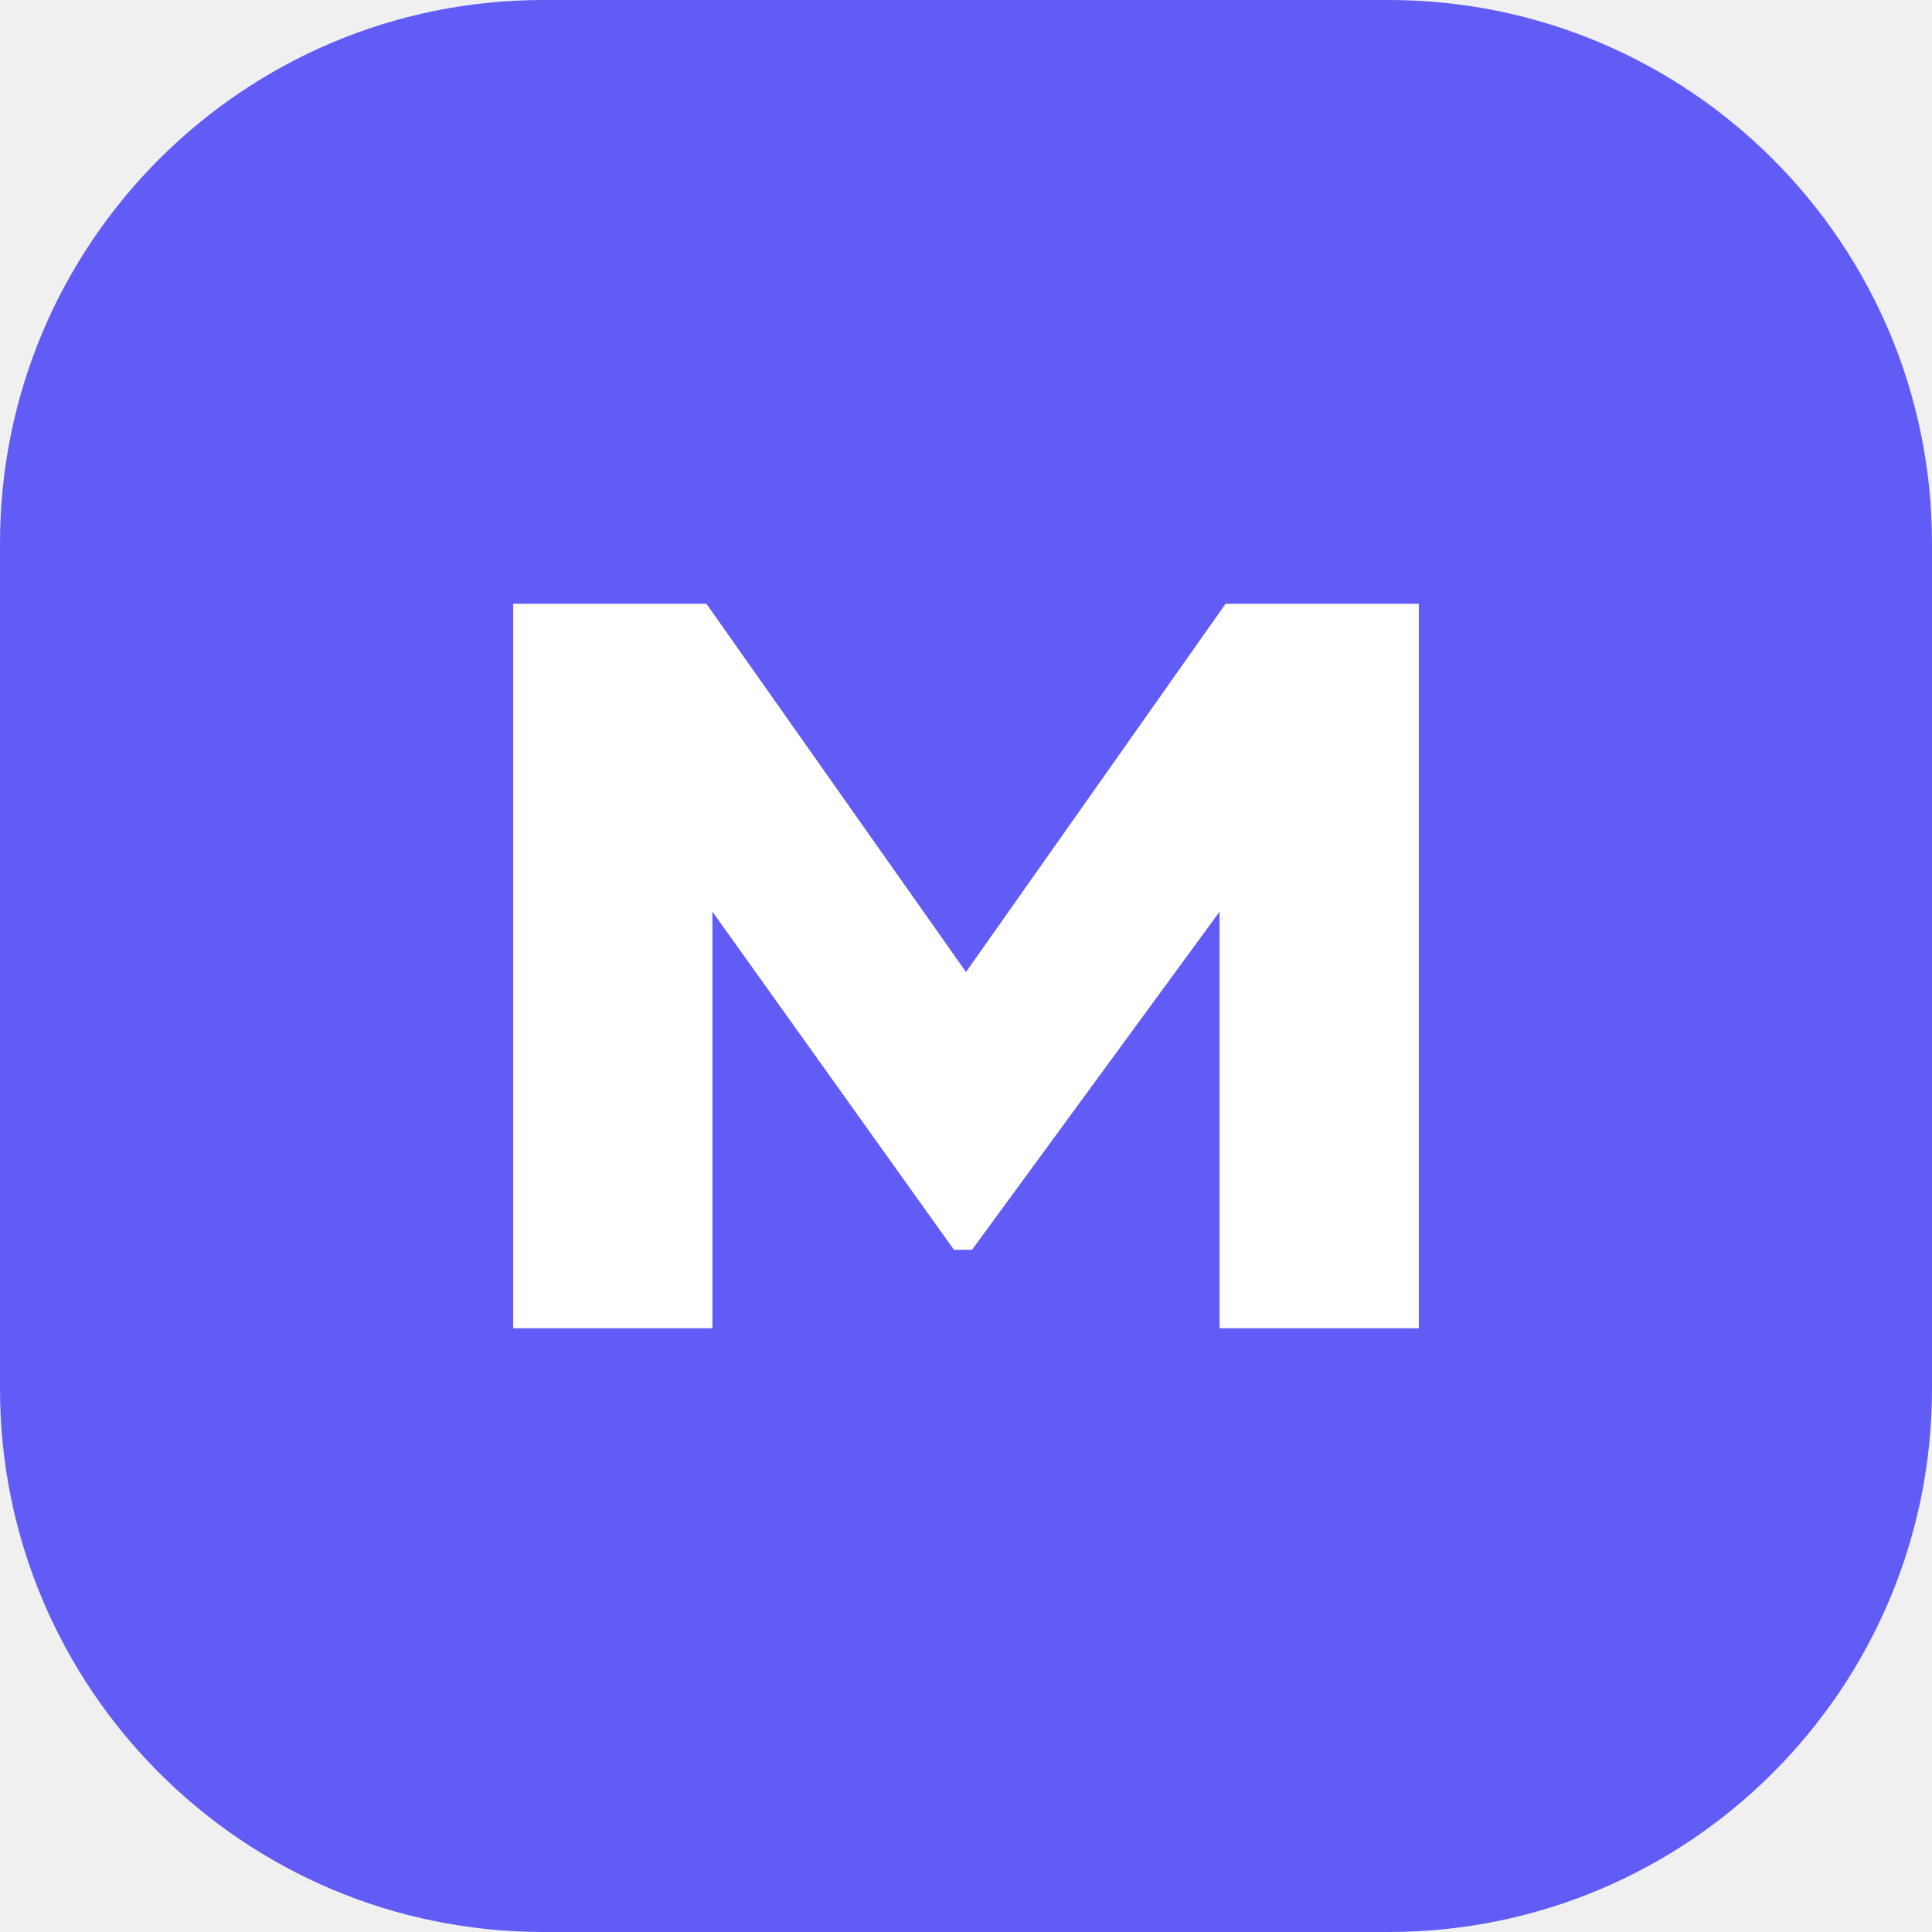
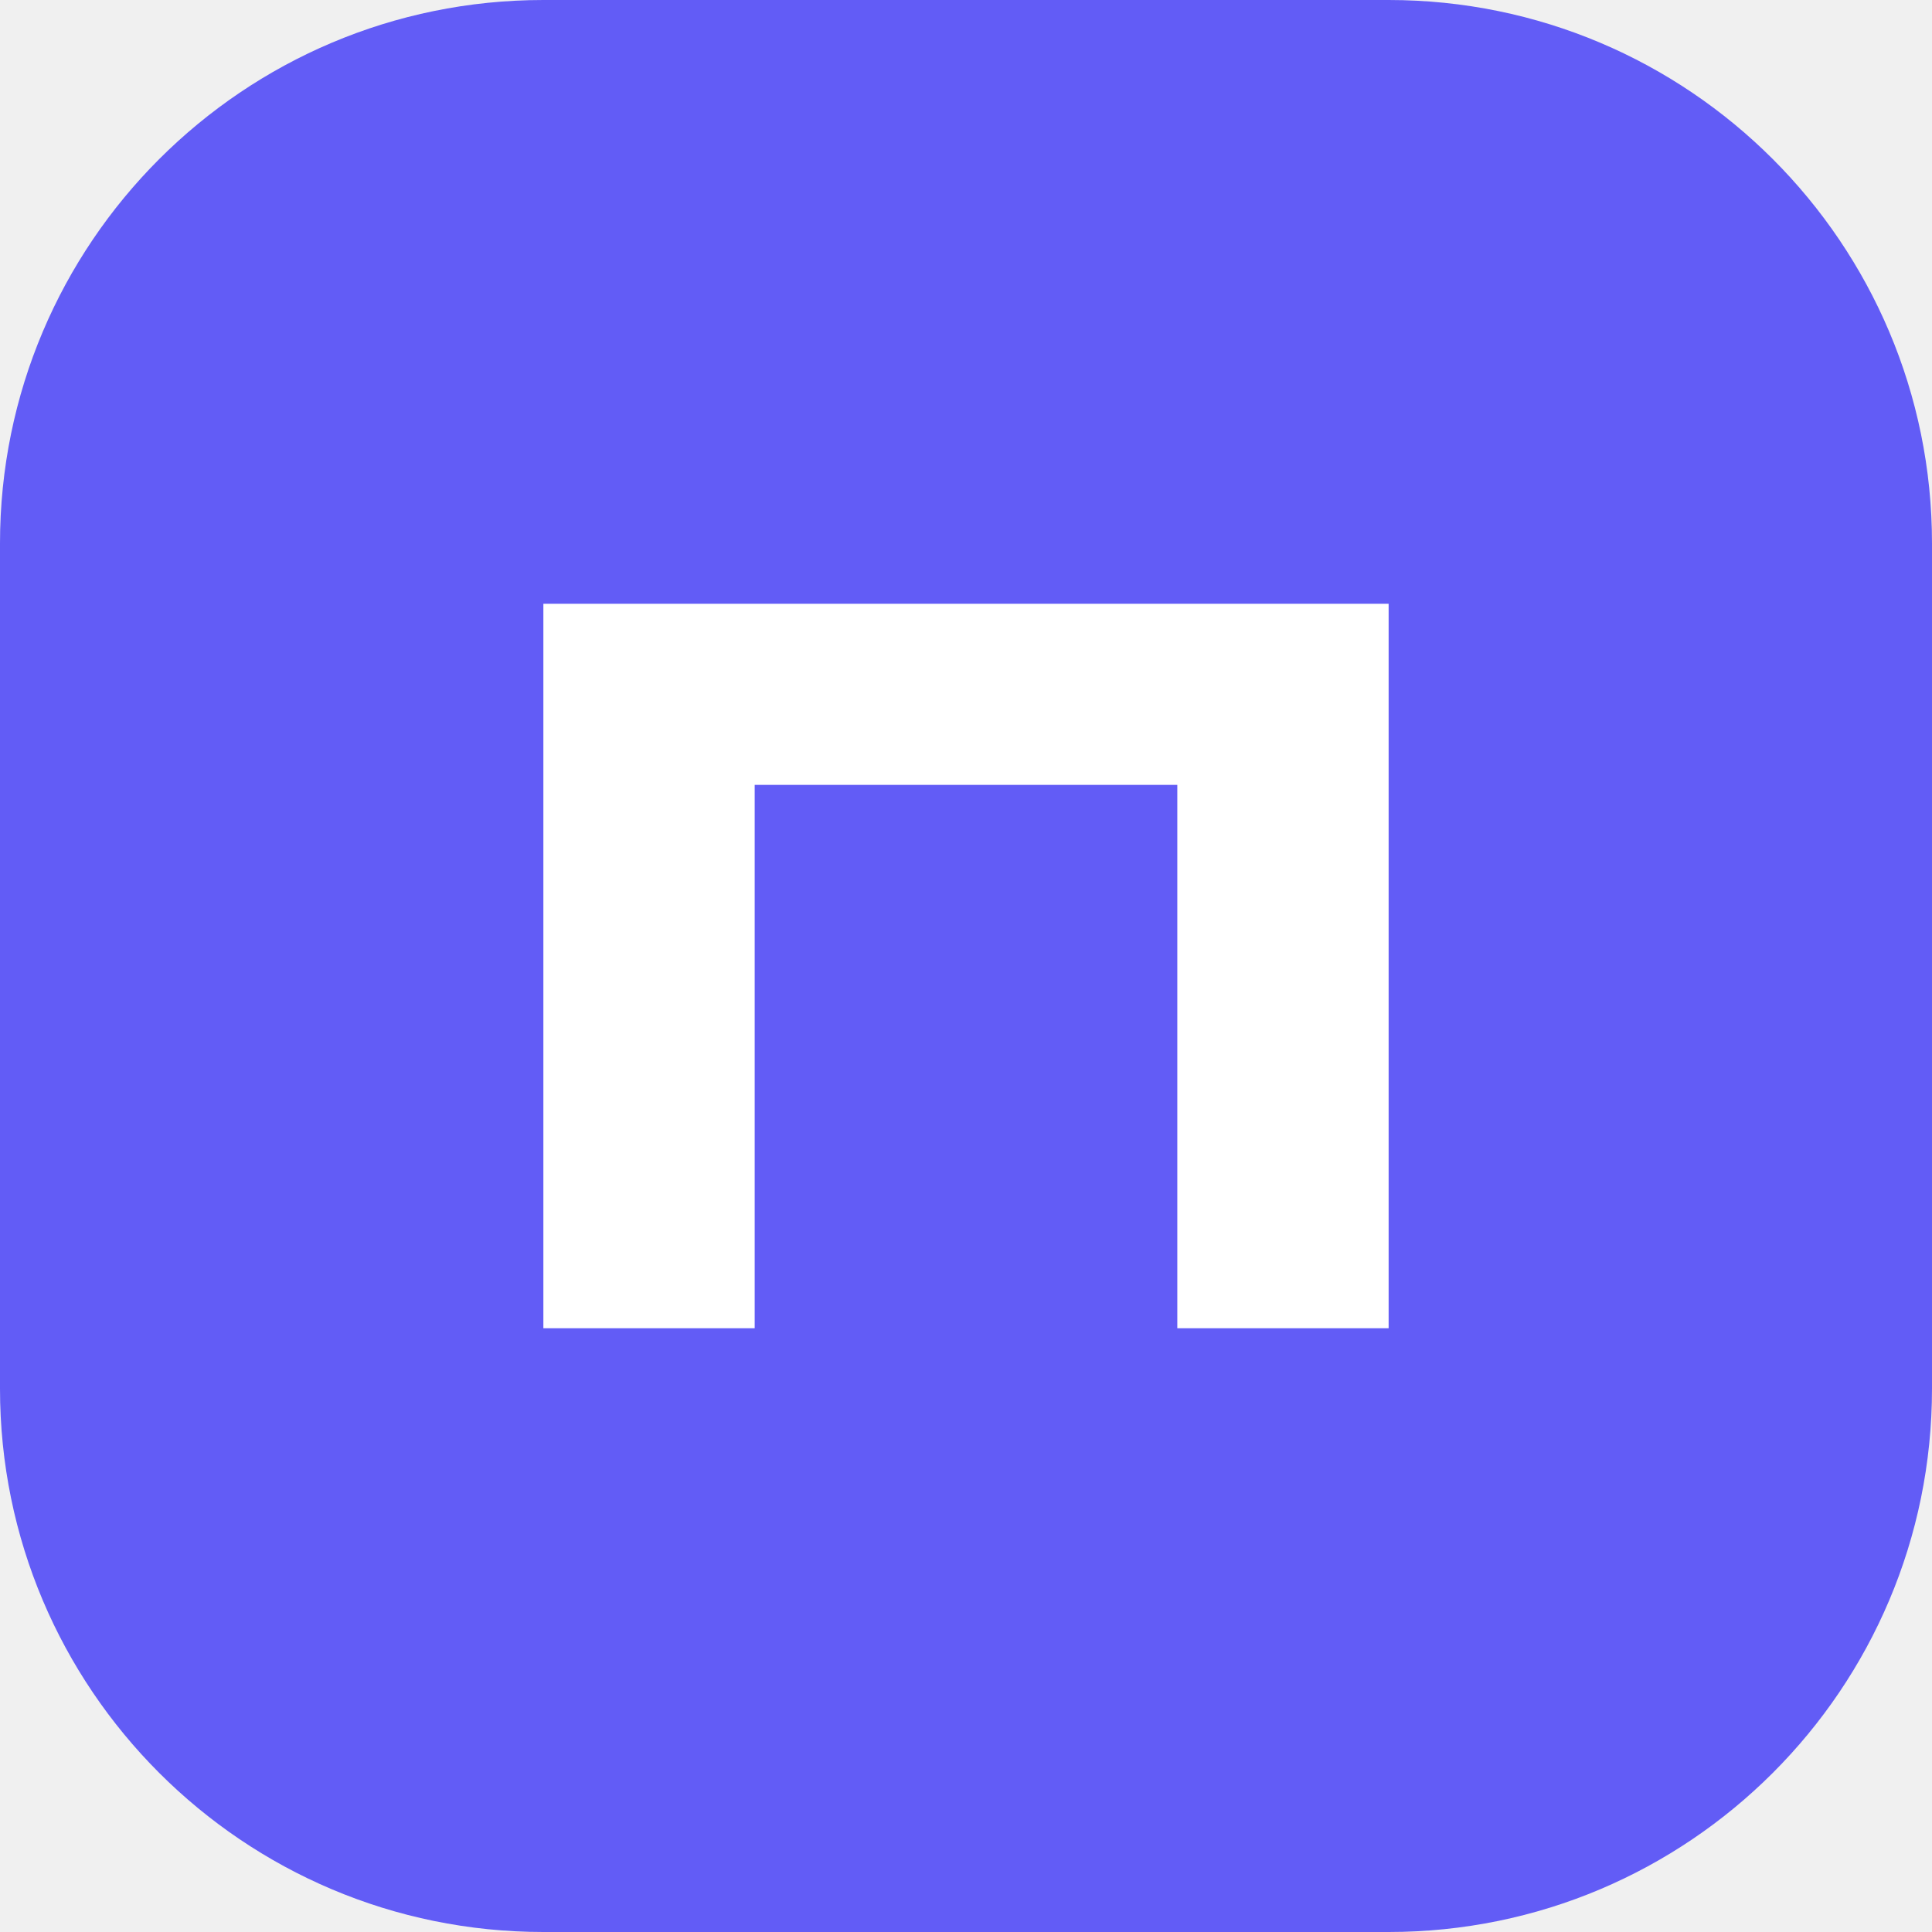
<svg xmlns="http://www.w3.org/2000/svg" width="32" height="32" viewBox="0 0 32 32" fill="none">
  <rect width="32" height="32" rx="9" fill="#625CF6" />
-   <path d="M8.5 22V10H11.7L16 16.1L20.3 10H23.5V22H20.2V15.1L16.1 20.7H15.8L11.8 15.1V22H8.5Z" fill="white" />
+   <path d="M9 22V10H23V22H19.5V13H12.5V22H9Z" fill="white" />
</svg>
